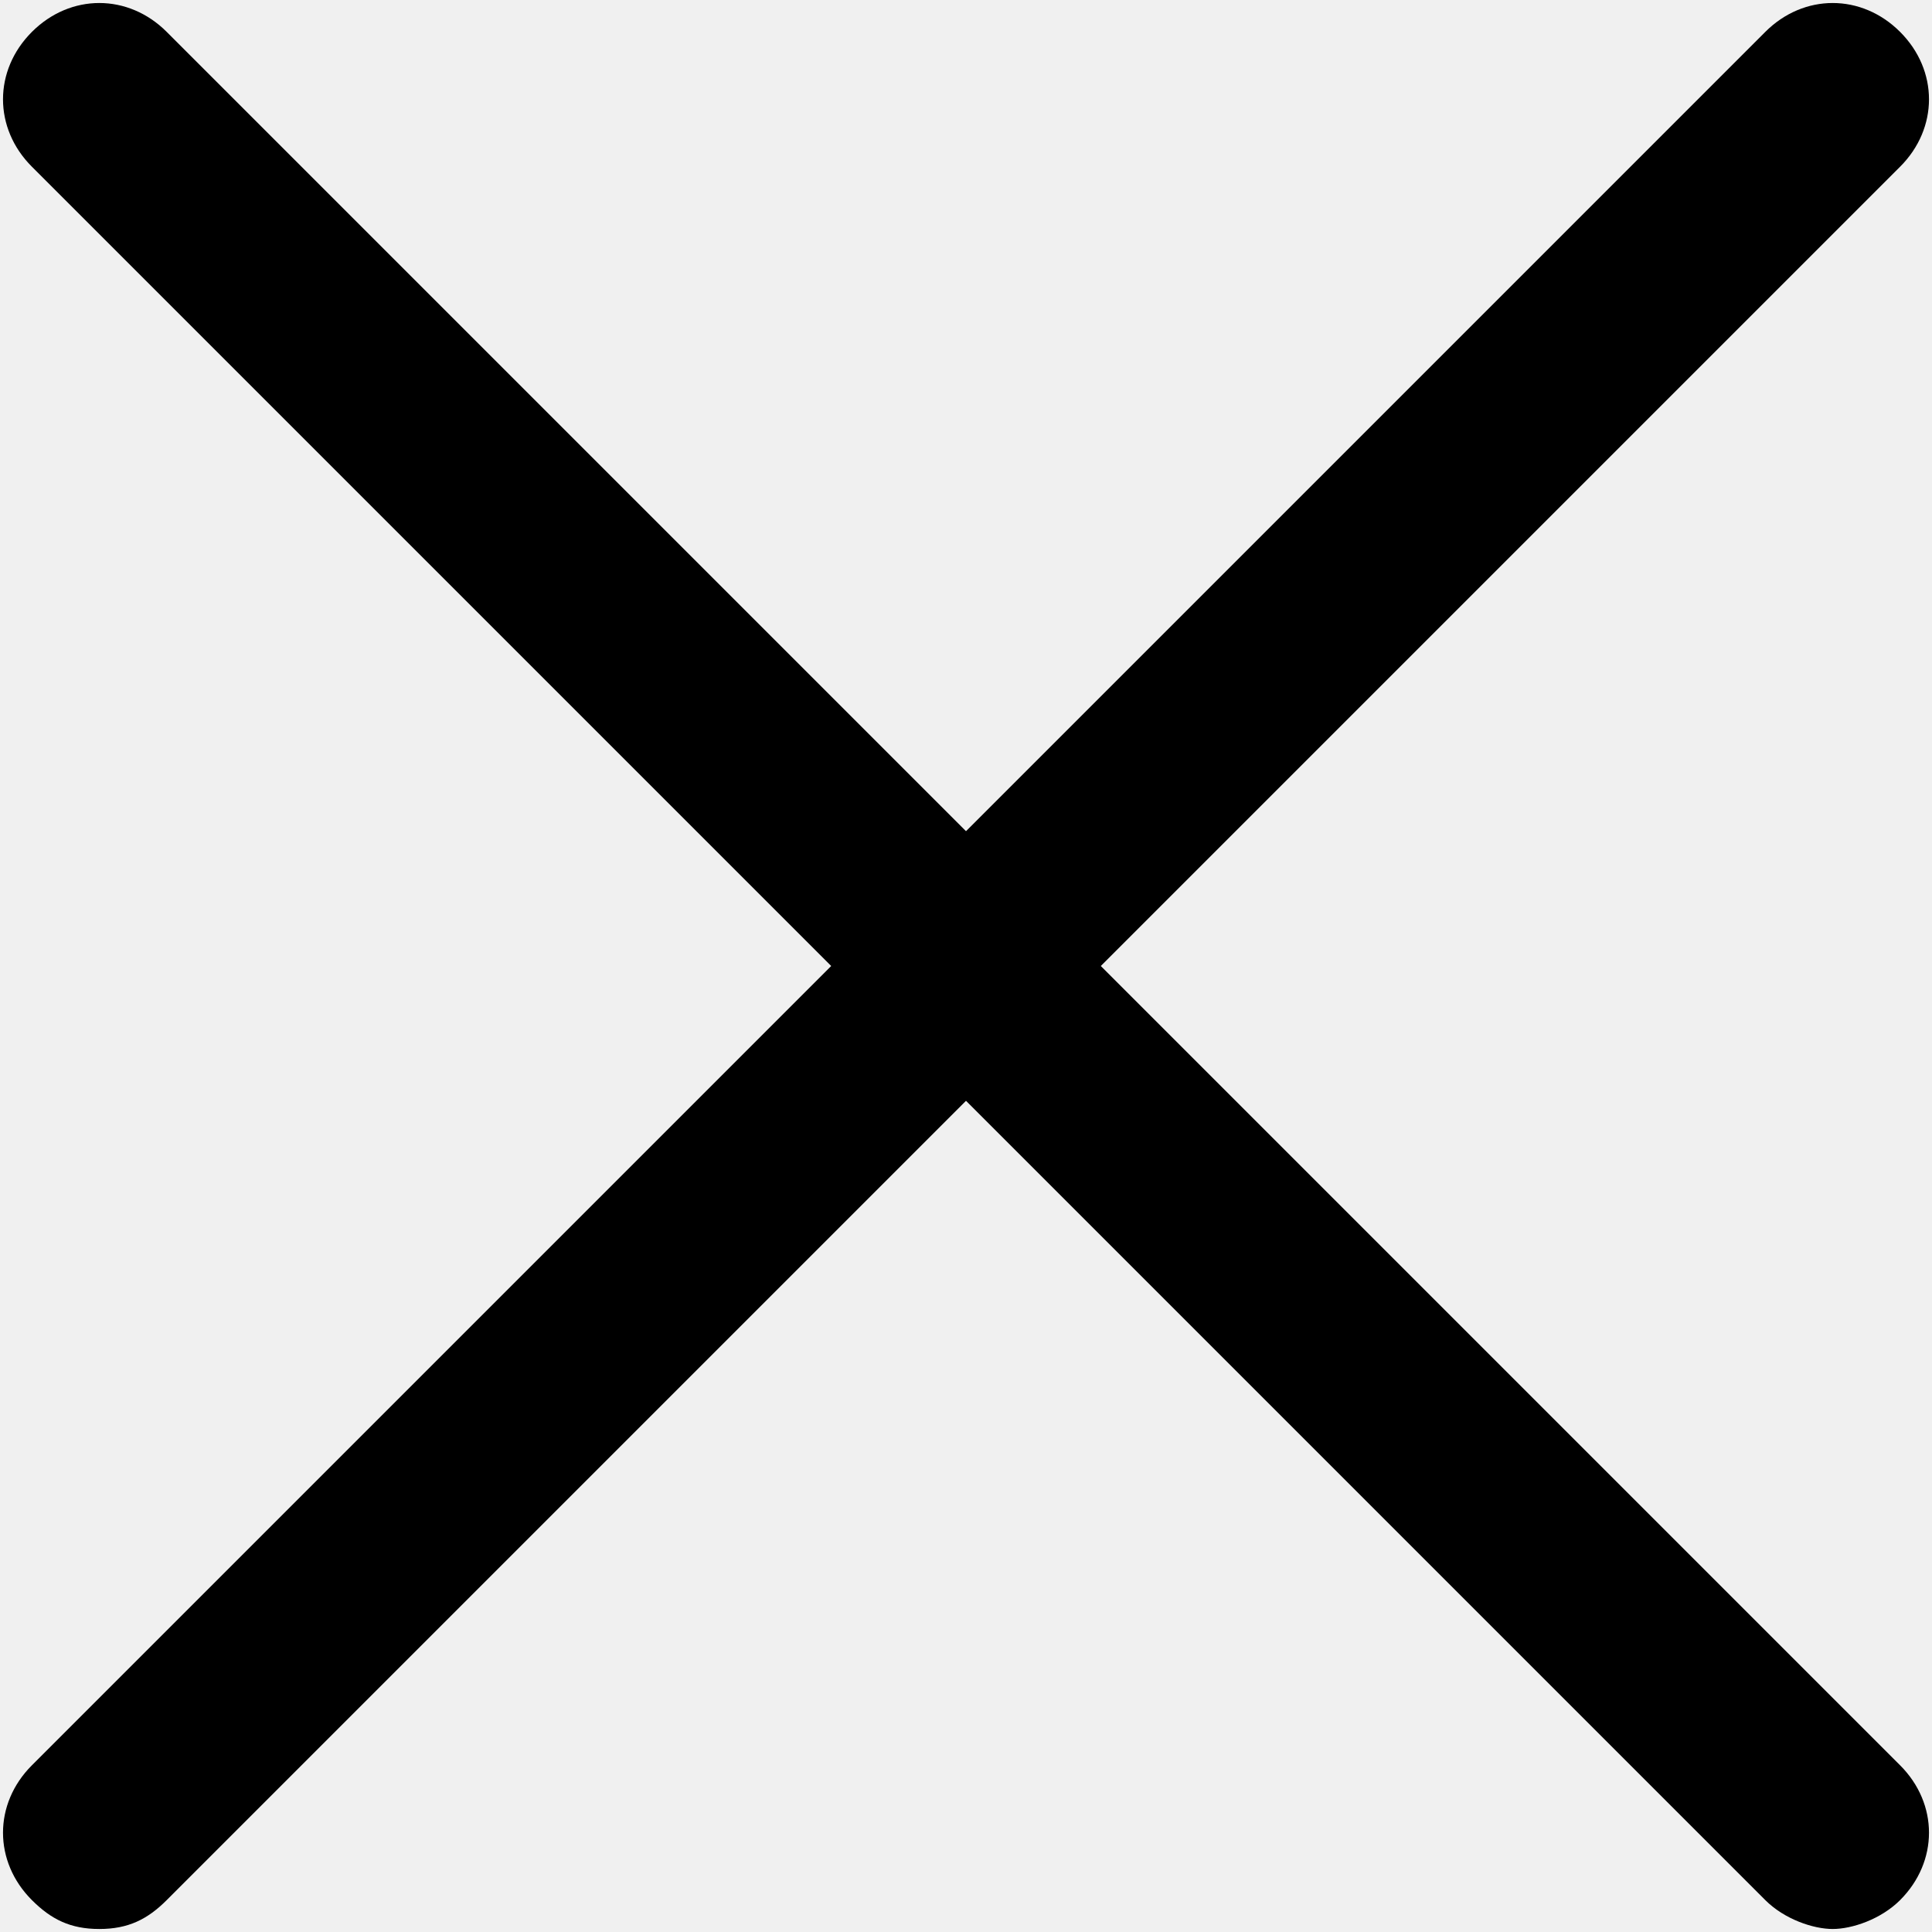
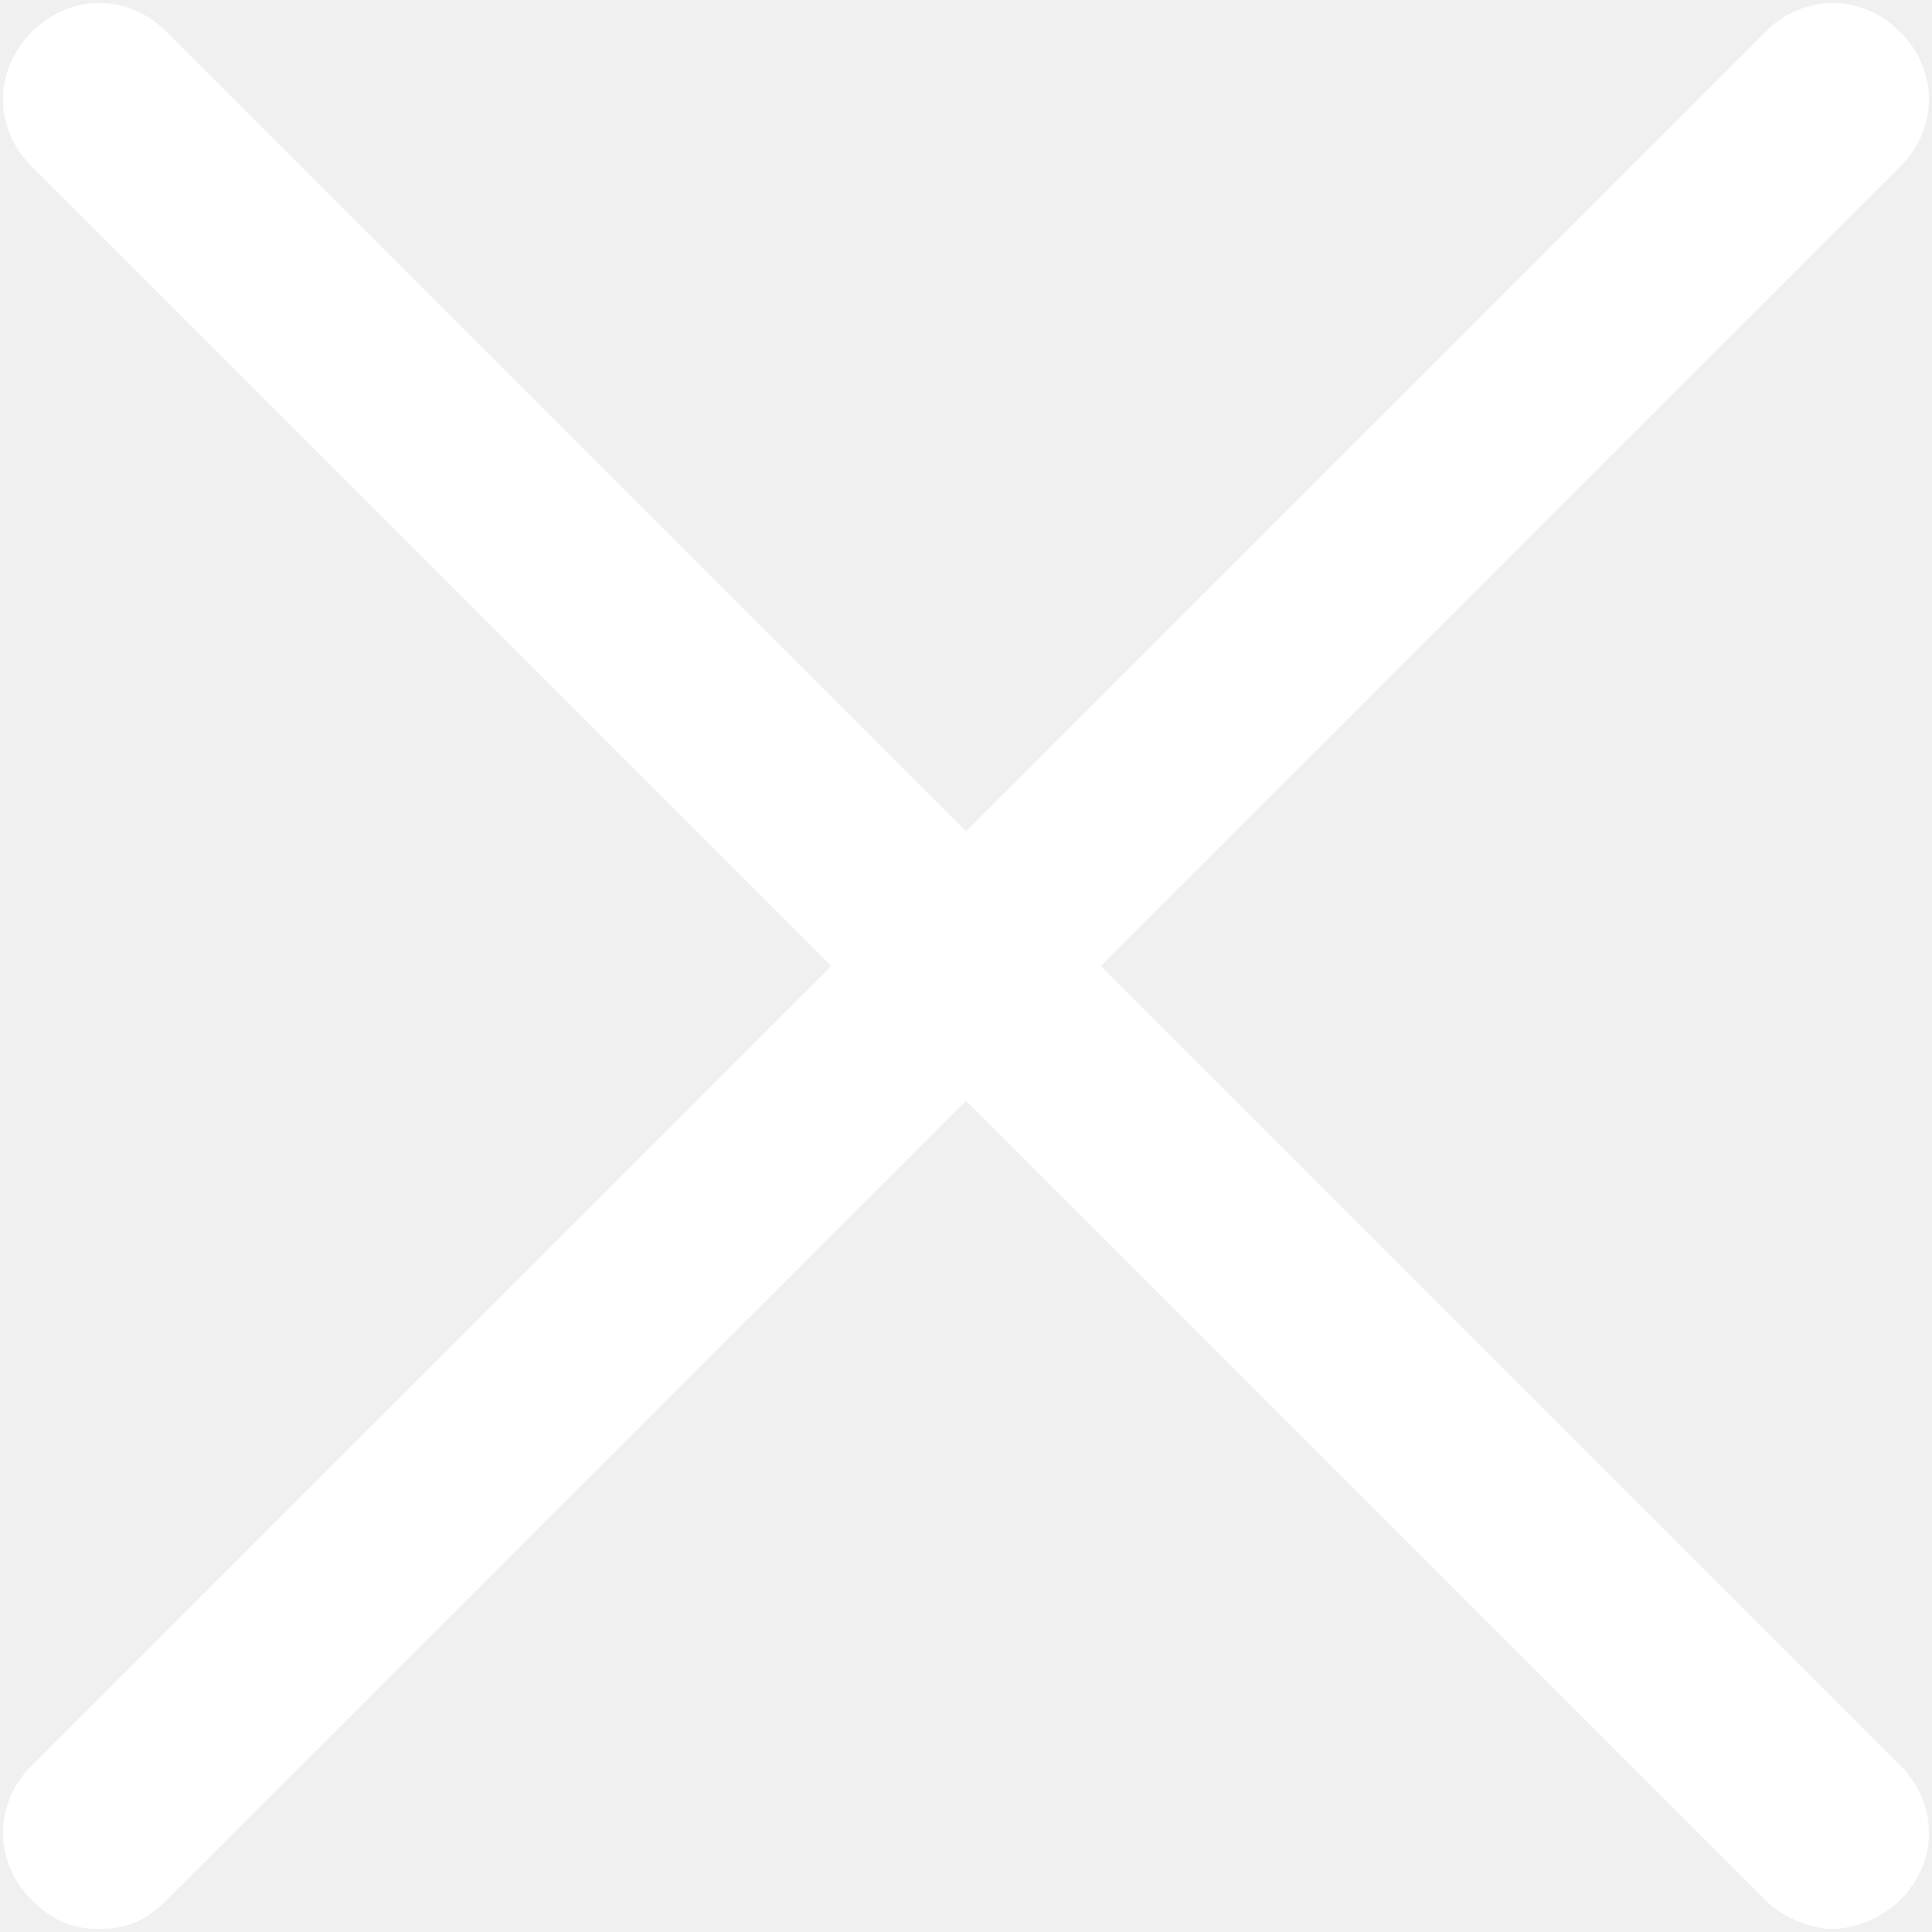
<svg xmlns="http://www.w3.org/2000/svg" width="428" height="428" viewBox="0 0 428 428" fill="none">
-   <path d="M243.867 214L420.933 36.934C429.467 28.4 429.467 15.6 420.933 7.067C412.4 -1.466 399.6 -1.466 391.066 7.067L214 184.134L36.933 7.067C28.4 -1.466 15.6 -1.466 7.066 7.067C-1.467 15.6 -1.467 28.4 7.066 36.934L184.133 214L7.066 391.067C-1.467 399.6 -1.467 412.4 7.066 420.934C11.333 425.2 15.6 427.334 22 427.334C28.4 427.334 32.666 425.2 36.933 420.934L214 243.867L391.066 420.934C395.333 425.2 401.733 427.334 406 427.334C410.267 427.334 416.667 425.2 420.933 420.934C429.467 412.4 429.467 399.6 420.933 391.067L243.867 214Z" fill="black" />
+   <path d="M243.867 214L420.933 36.934C429.467 28.4 429.467 15.6 420.933 7.067C412.4 -1.466 399.6 -1.466 391.066 7.067L214 184.134L36.933 7.067C28.4 -1.466 15.6 -1.466 7.066 7.067C-1.467 15.6 -1.467 28.4 7.066 36.934L184.133 214L7.066 391.067C-1.467 399.6 -1.467 412.4 7.066 420.934C11.333 425.2 15.6 427.334 22 427.334C28.4 427.334 32.666 425.2 36.933 420.934L214 243.867L391.066 420.934C395.333 425.2 401.733 427.334 406 427.334C410.267 427.334 416.667 425.2 420.933 420.934C429.467 412.4 429.467 399.6 420.933 391.067L243.867 214Z" fill="white" />
</svg>
